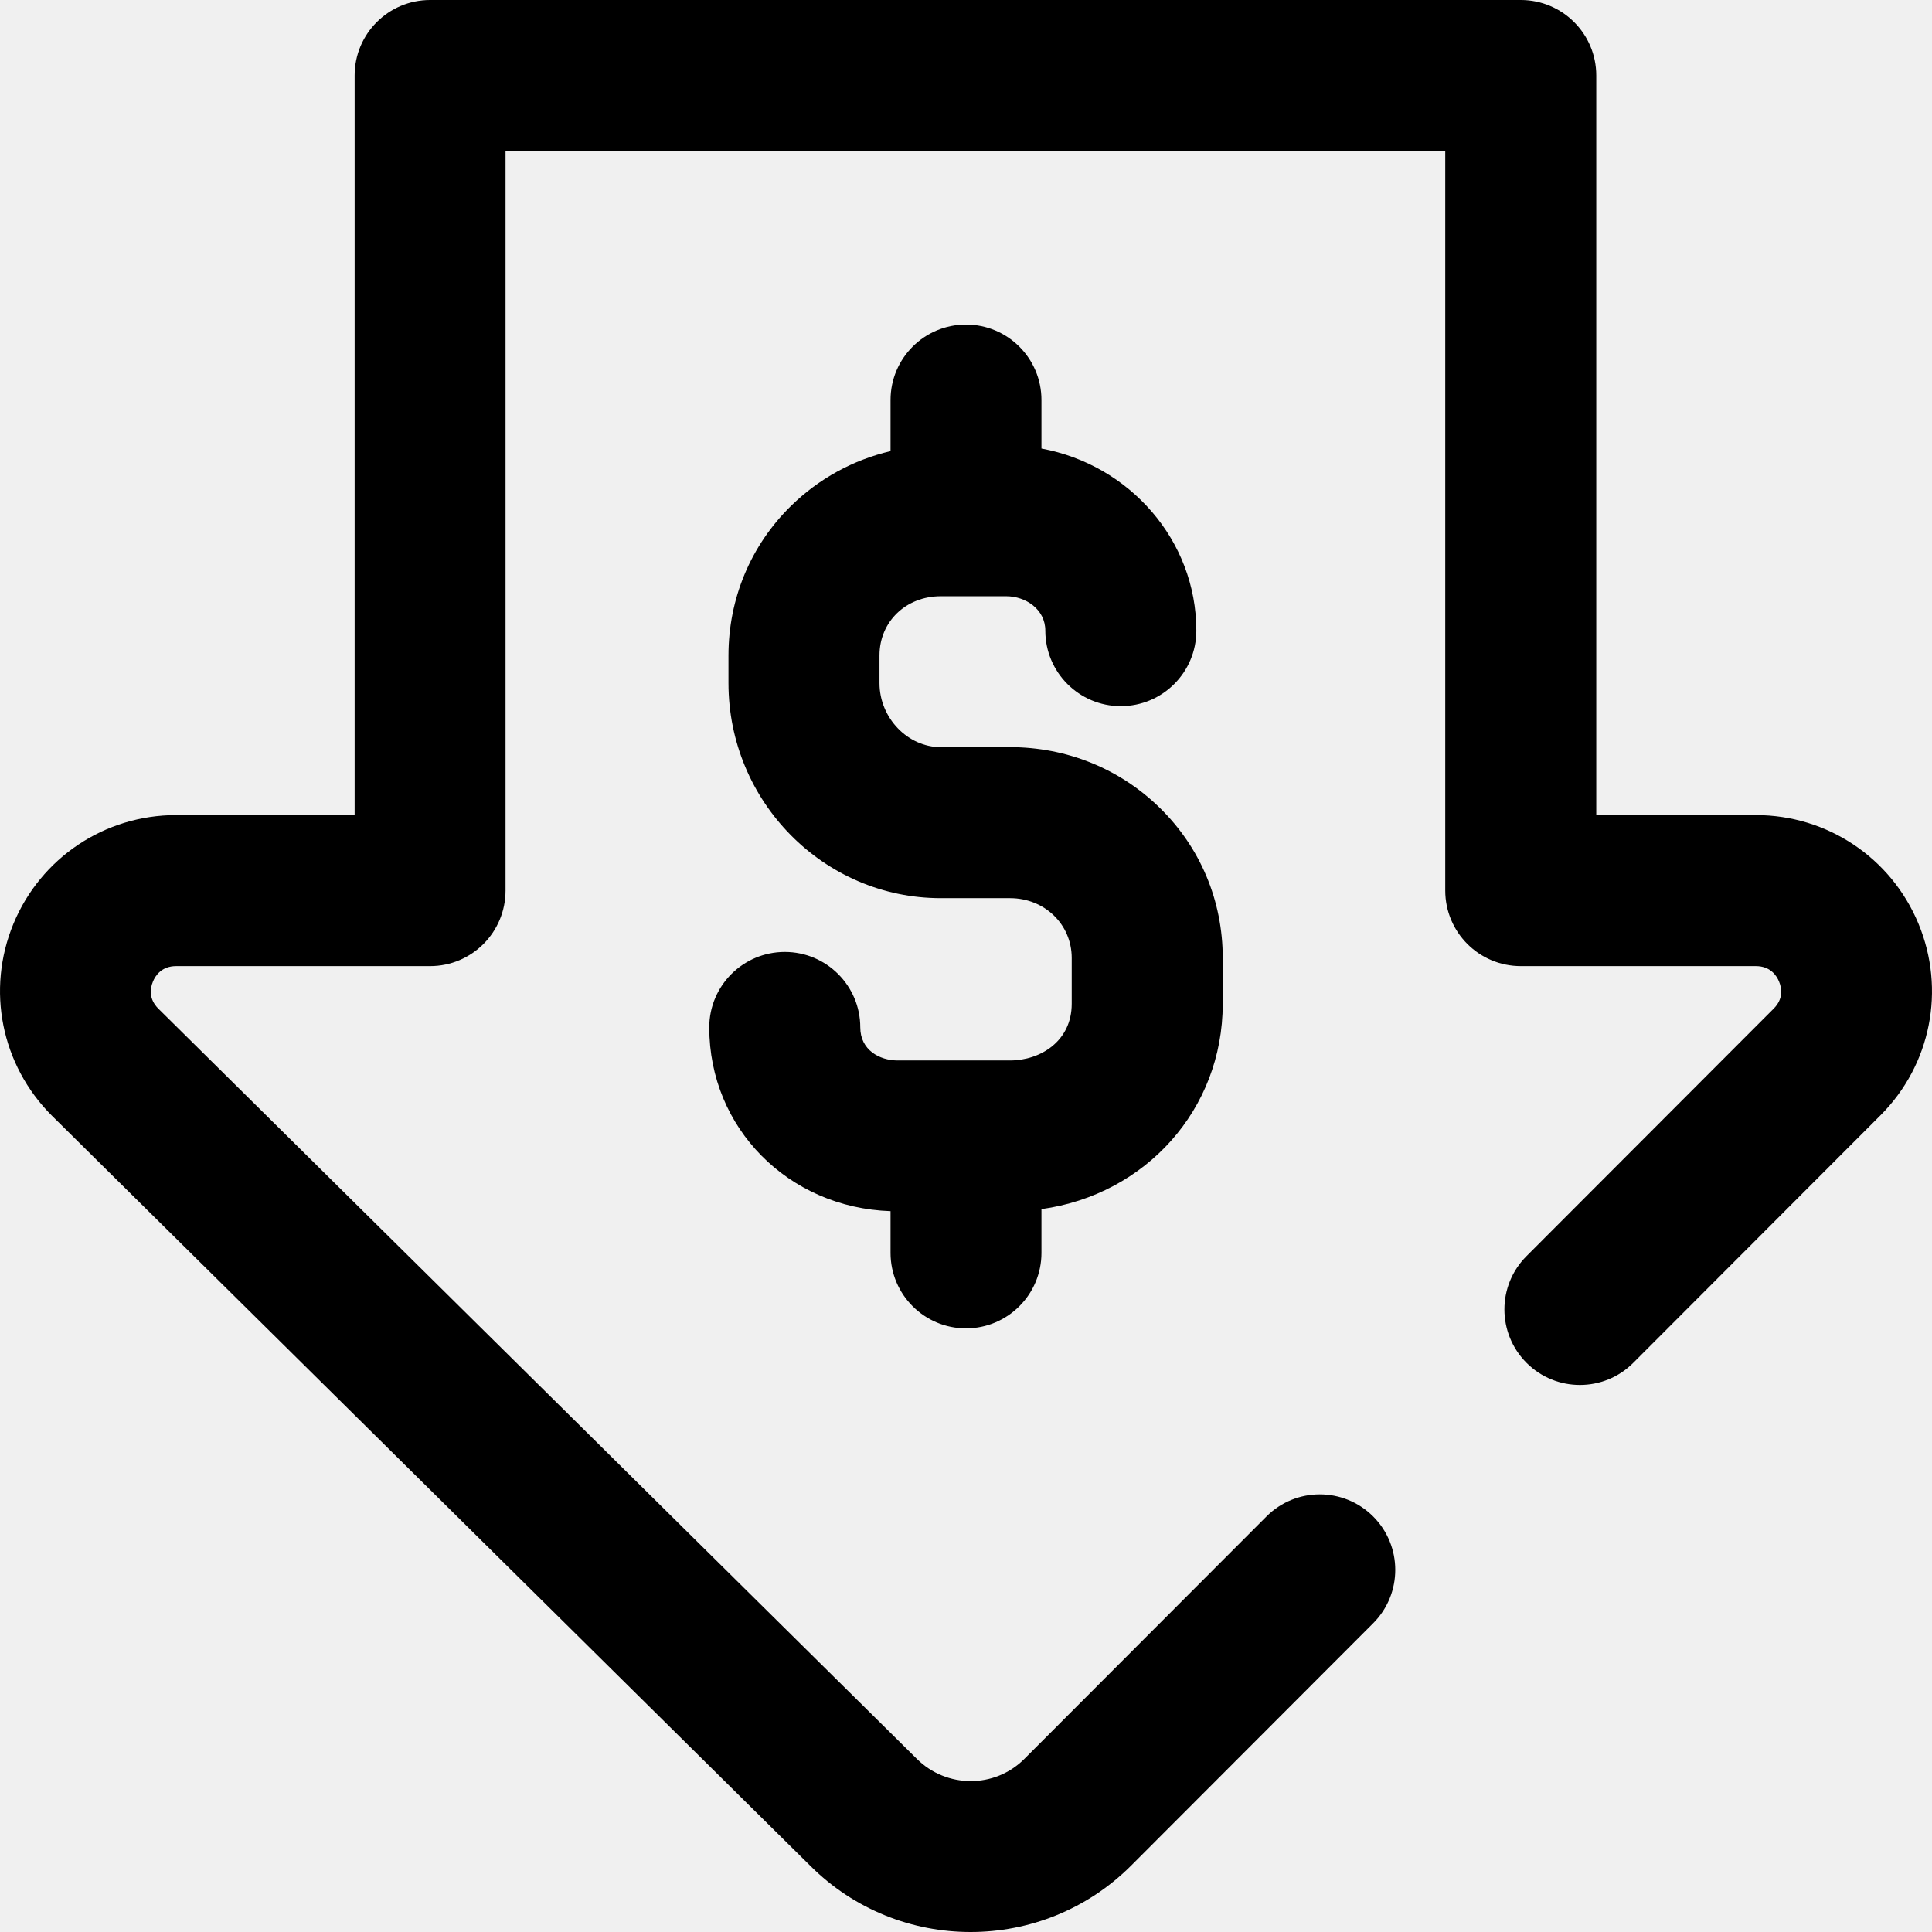
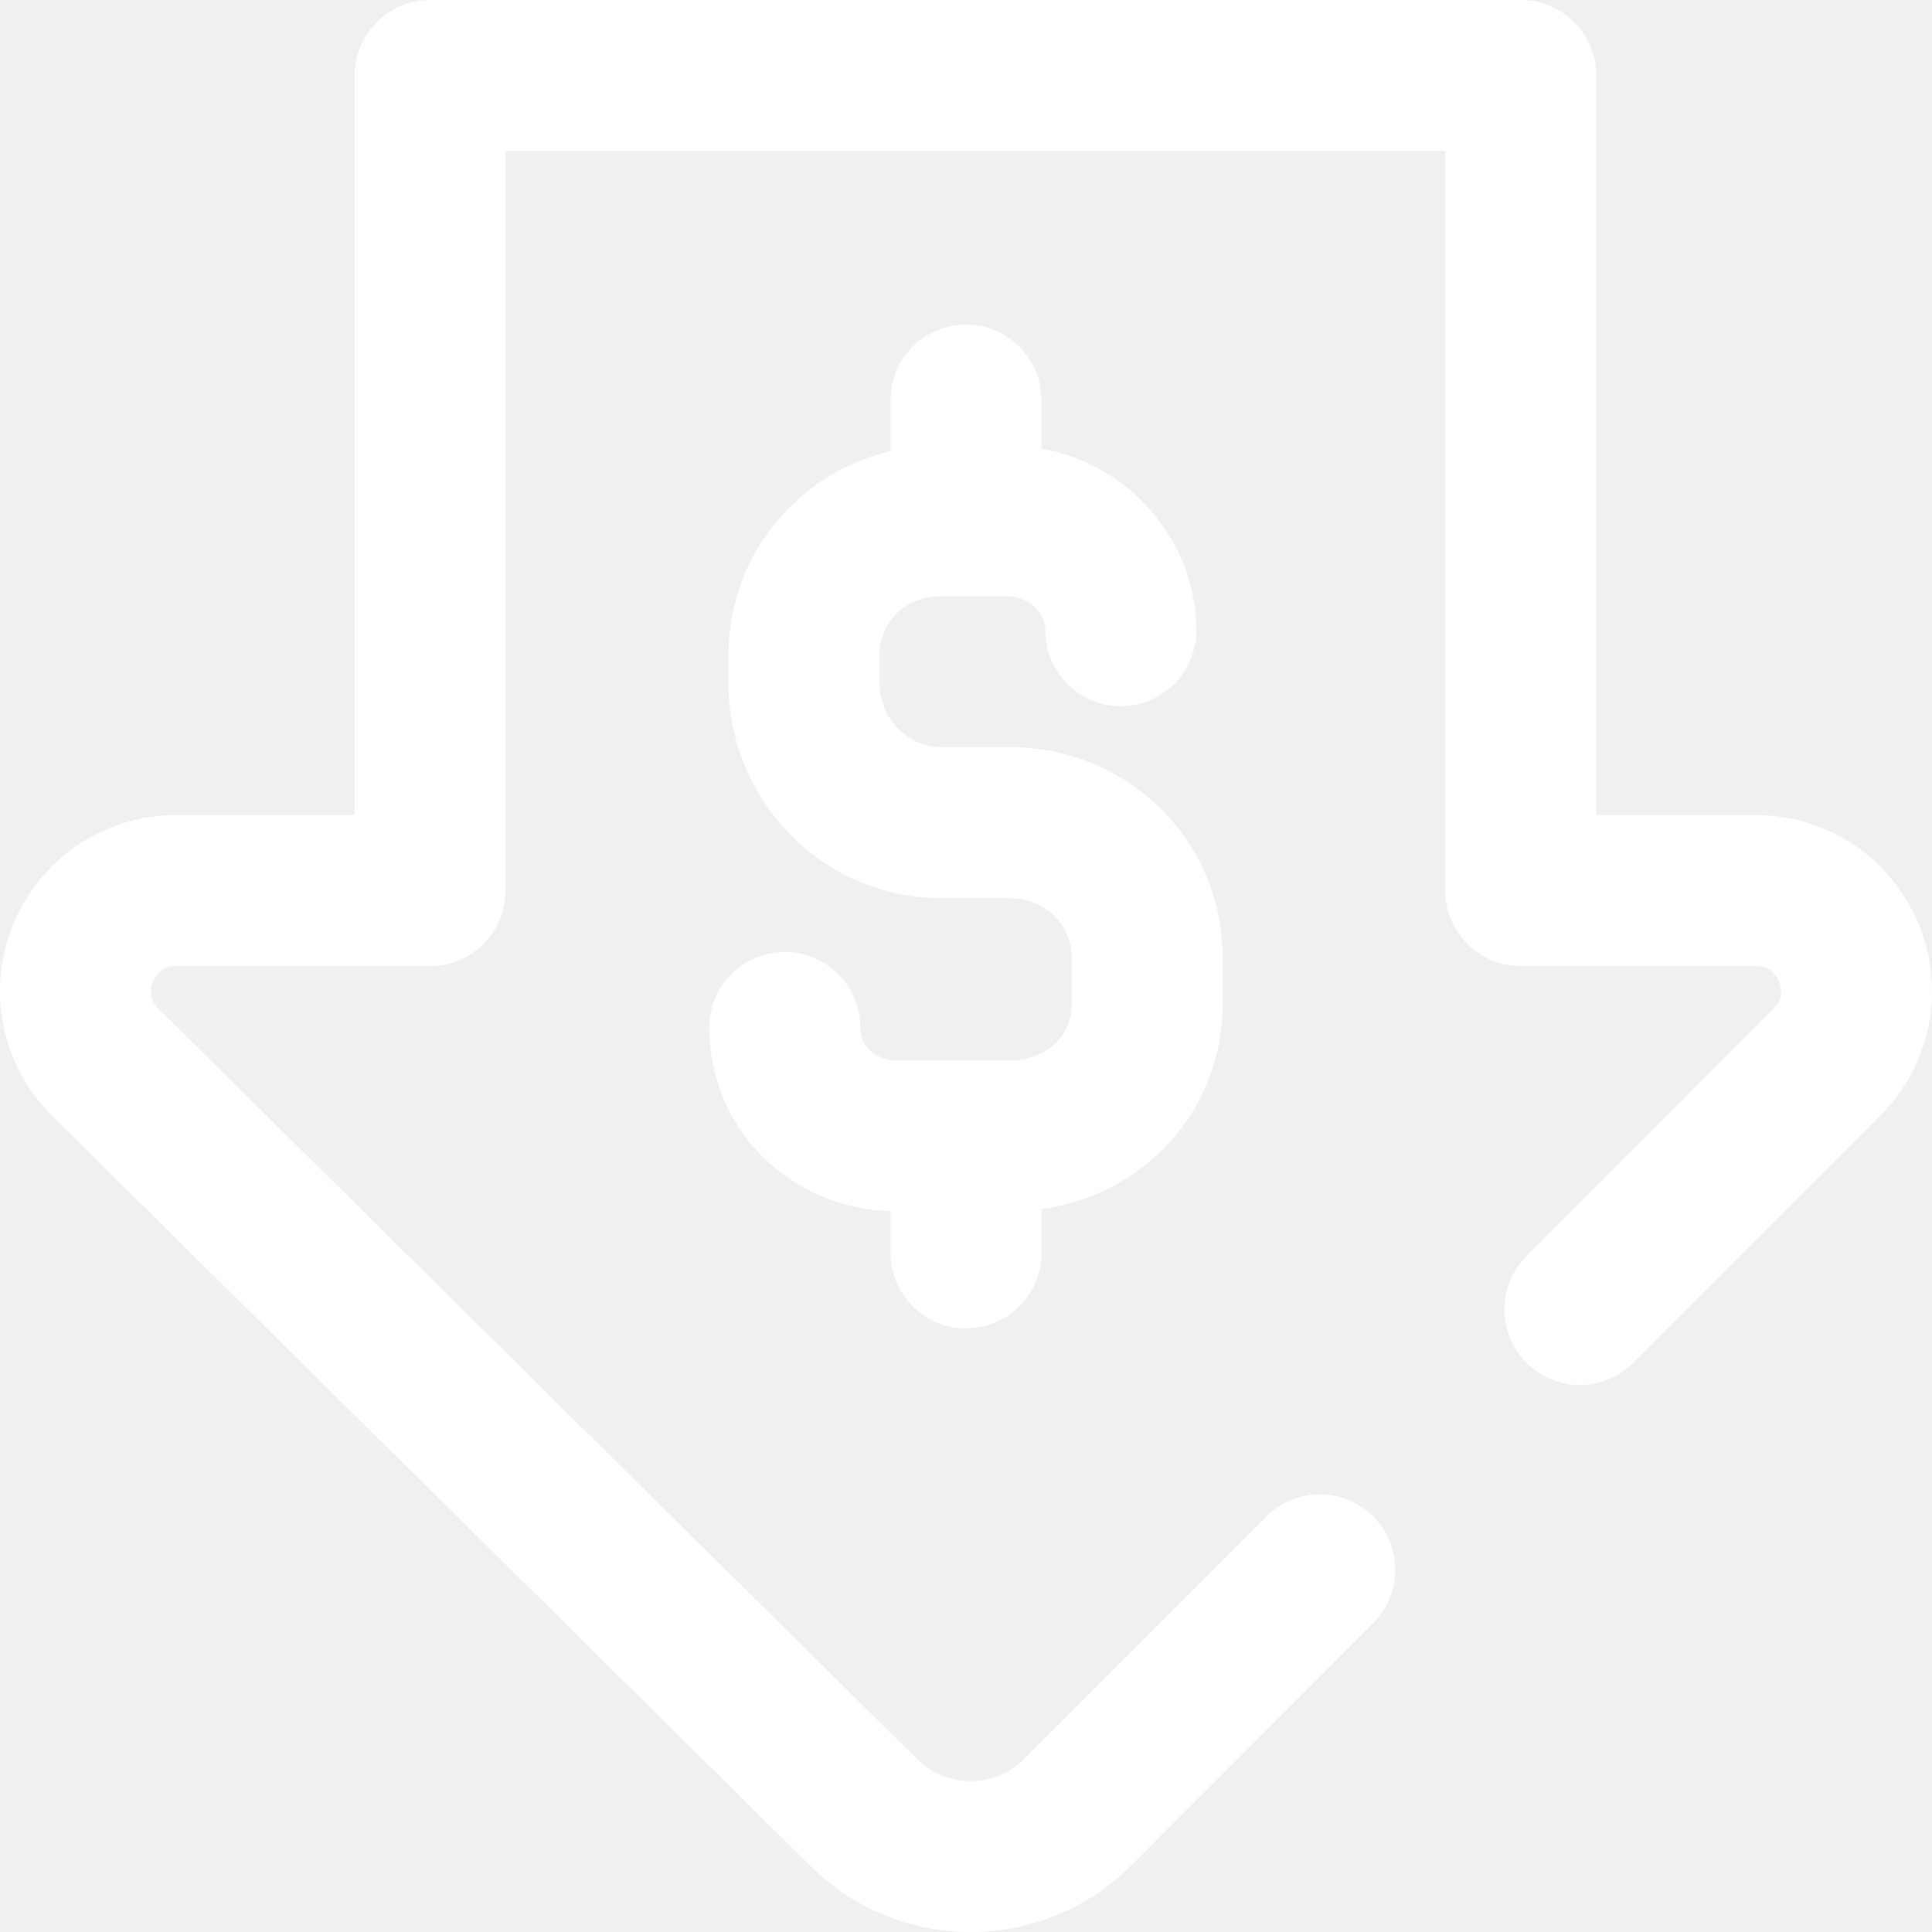
<svg xmlns="http://www.w3.org/2000/svg" width="18" height="18" viewBox="0 0 18 18" fill="none">
-   <path fill-rule="evenodd" clip-rule="evenodd" d="M16.359 7.594C17.024 7.594 17.619 7.991 17.874 8.606C18.129 9.22 17.99 9.921 17.52 10.391L15.217 12.697C14.943 12.972 14.497 12.972 14.223 12.698C13.948 12.423 13.947 11.978 14.222 11.703L16.525 9.397C16.615 9.307 16.602 9.21 16.575 9.145C16.553 9.091 16.495 9.001 16.359 9.001H14.169C13.78 9.001 13.465 8.686 13.465 8.297V1.406H4.71V8.297C4.71 8.686 4.396 9.001 4.007 9.001H1.641C1.505 9.001 1.447 9.091 1.425 9.145C1.398 9.21 1.385 9.307 1.475 9.397L8.541 16.386C8.819 16.663 9.267 16.663 9.542 16.389L11.799 14.129C12.073 13.854 12.518 13.854 12.793 14.128C13.068 14.403 13.068 14.848 12.794 15.123L10.537 17.383C10.125 17.794 9.584 18 9.043 18C8.502 18 7.962 17.795 7.55 17.384L0.484 10.395C0.011 9.923 -0.129 9.222 0.125 8.607C0.38 7.992 0.975 7.594 1.641 7.594H3.304V0.703C3.304 0.315 3.619 0 4.007 0H14.169C14.557 0 14.872 0.315 14.872 0.703V7.594H16.359ZM8.297 11.284V11.673C8.297 12.061 8.612 12.376 9 12.376C9.388 12.376 9.703 12.061 9.703 11.673V11.265C10.671 11.131 11.392 10.339 11.392 9.352V8.925C11.392 8.393 11.184 7.897 10.806 7.527C10.434 7.162 9.938 6.961 9.41 6.961H8.765C8.456 6.961 8.194 6.688 8.194 6.364V6.107C8.194 5.792 8.44 5.555 8.765 5.555H9.375C9.554 5.555 9.739 5.675 9.739 5.876C9.739 6.264 10.054 6.579 10.442 6.579C10.831 6.579 11.146 6.264 11.146 5.876C11.146 5.033 10.523 4.33 9.703 4.179V3.727C9.703 3.338 9.388 3.024 9 3.024C8.612 3.024 8.297 3.338 8.297 3.727V4.203C7.949 4.285 7.63 4.459 7.371 4.712C6.995 5.08 6.787 5.576 6.787 6.107V6.364C6.787 7.469 7.675 8.368 8.765 8.368H9.41C9.732 8.368 9.985 8.612 9.985 8.925V9.352C9.985 9.698 9.696 9.88 9.41 9.88H8.363C8.195 9.88 8.015 9.783 8.015 9.572C8.015 9.184 7.7 8.869 7.312 8.869C6.923 8.869 6.608 9.184 6.608 9.572C6.608 10.511 7.345 11.252 8.297 11.284Z" fill="currentColor" />
+   <path fill-rule="evenodd" clip-rule="evenodd" d="M16.359 7.594C17.024 7.594 17.619 7.991 17.874 8.606C18.129 9.22 17.99 9.921 17.52 10.391L15.217 12.697C14.943 12.972 14.497 12.972 14.223 12.698C13.948 12.423 13.947 11.978 14.222 11.703L16.525 9.397C16.615 9.307 16.602 9.21 16.575 9.145C16.553 9.091 16.495 9.001 16.359 9.001H14.169C13.78 9.001 13.465 8.686 13.465 8.297V1.406H4.71V8.297C4.71 8.686 4.396 9.001 4.007 9.001H1.641C1.505 9.001 1.447 9.091 1.425 9.145C1.398 9.21 1.385 9.307 1.475 9.397L8.541 16.386C8.819 16.663 9.267 16.663 9.542 16.389L11.799 14.129C12.073 13.854 12.518 13.854 12.793 14.128C13.068 14.403 13.068 14.848 12.794 15.123L10.537 17.383C10.125 17.794 9.584 18 9.043 18C8.502 18 7.962 17.795 7.55 17.384L0.484 10.395C0.011 9.923 -0.129 9.222 0.125 8.607C0.38 7.992 0.975 7.594 1.641 7.594H3.304V0.703C3.304 0.315 3.619 0 4.007 0H14.169C14.557 0 14.872 0.315 14.872 0.703V7.594H16.359ZM8.297 11.284V11.673C8.297 12.061 8.612 12.376 9 12.376C9.388 12.376 9.703 12.061 9.703 11.673V11.265C10.671 11.131 11.392 10.339 11.392 9.352V8.925C11.392 8.393 11.184 7.897 10.806 7.527C10.434 7.162 9.938 6.961 9.41 6.961H8.765C8.456 6.961 8.194 6.688 8.194 6.364V6.107C8.194 5.792 8.44 5.555 8.765 5.555H9.375C9.554 5.555 9.739 5.675 9.739 5.876C9.739 6.264 10.054 6.579 10.442 6.579C10.831 6.579 11.146 6.264 11.146 5.876C11.146 5.033 10.523 4.33 9.703 4.179V3.727C9.703 3.338 9.388 3.024 9 3.024C8.612 3.024 8.297 3.338 8.297 3.727V4.203C7.949 4.285 7.63 4.459 7.371 4.712C6.995 5.08 6.787 5.576 6.787 6.107V6.364C6.787 7.469 7.675 8.368 8.765 8.368H9.41C9.732 8.368 9.985 8.612 9.985 8.925V9.352C9.985 9.698 9.696 9.88 9.41 9.88H8.363C8.195 9.88 8.015 9.783 8.015 9.572C8.015 9.184 7.7 8.869 7.312 8.869C6.923 8.869 6.608 9.184 6.608 9.572C6.608 10.511 7.345 11.252 8.297 11.284Z" fill="white" />
</svg>
